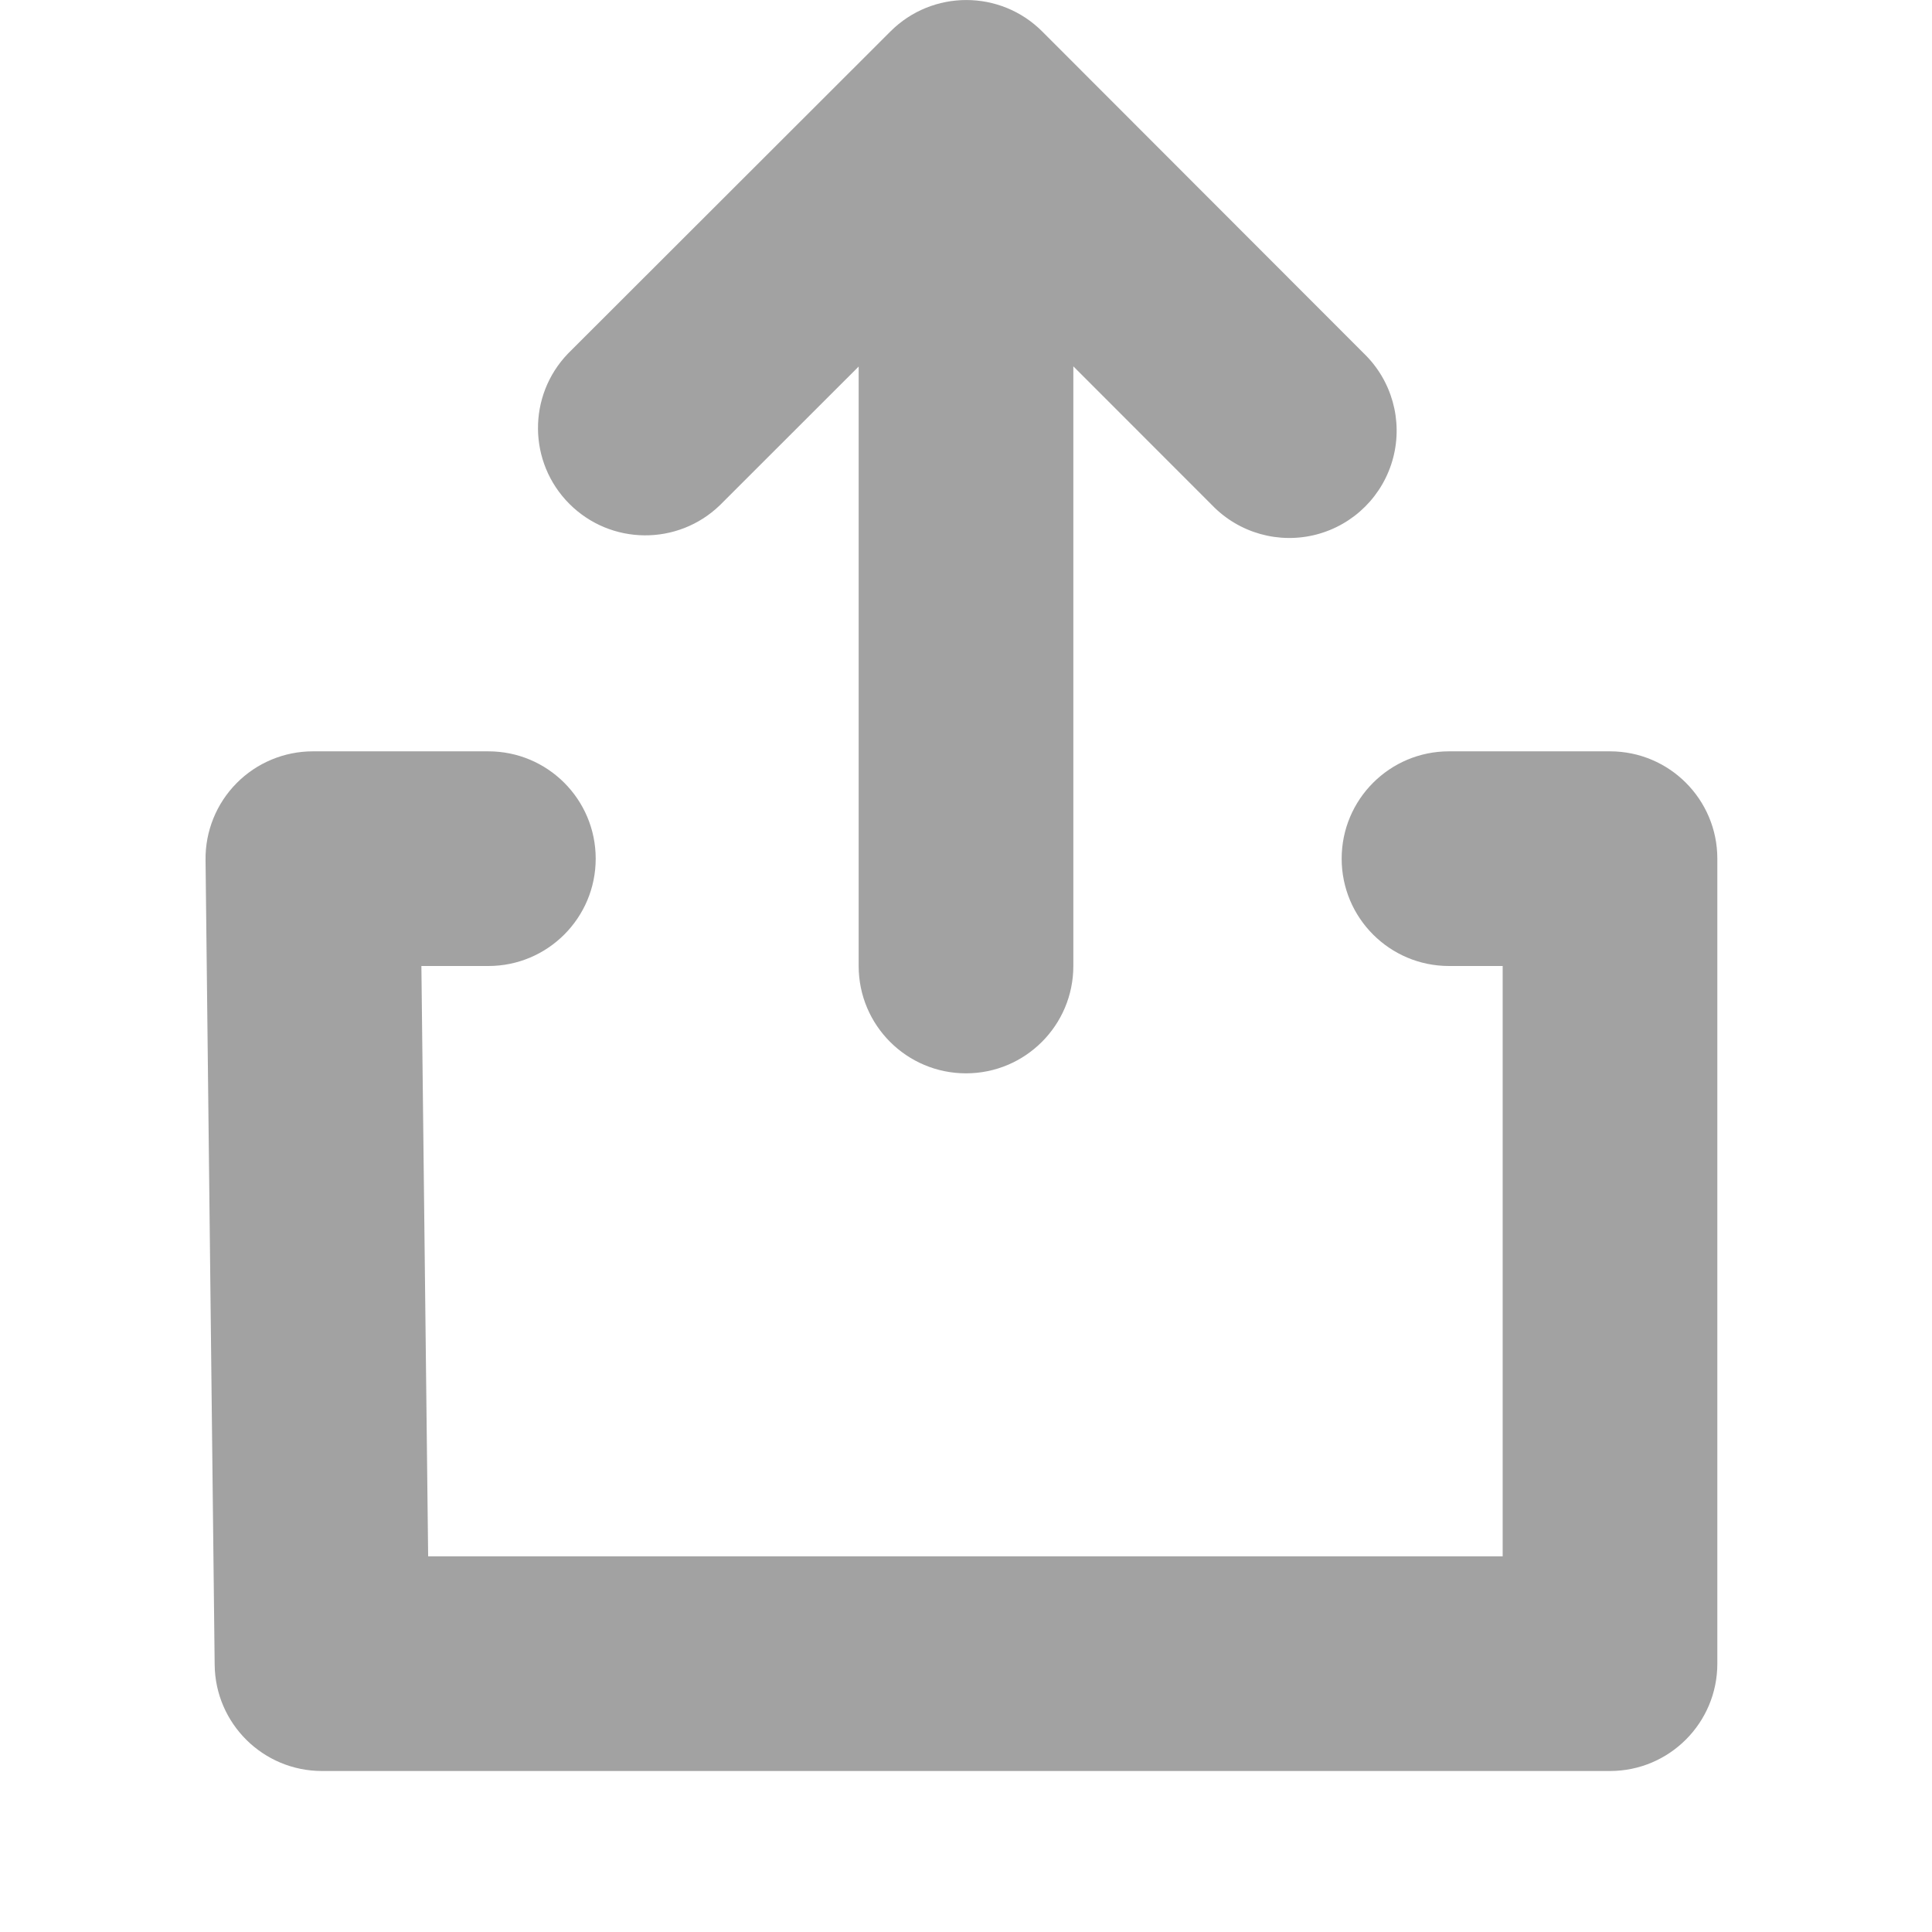
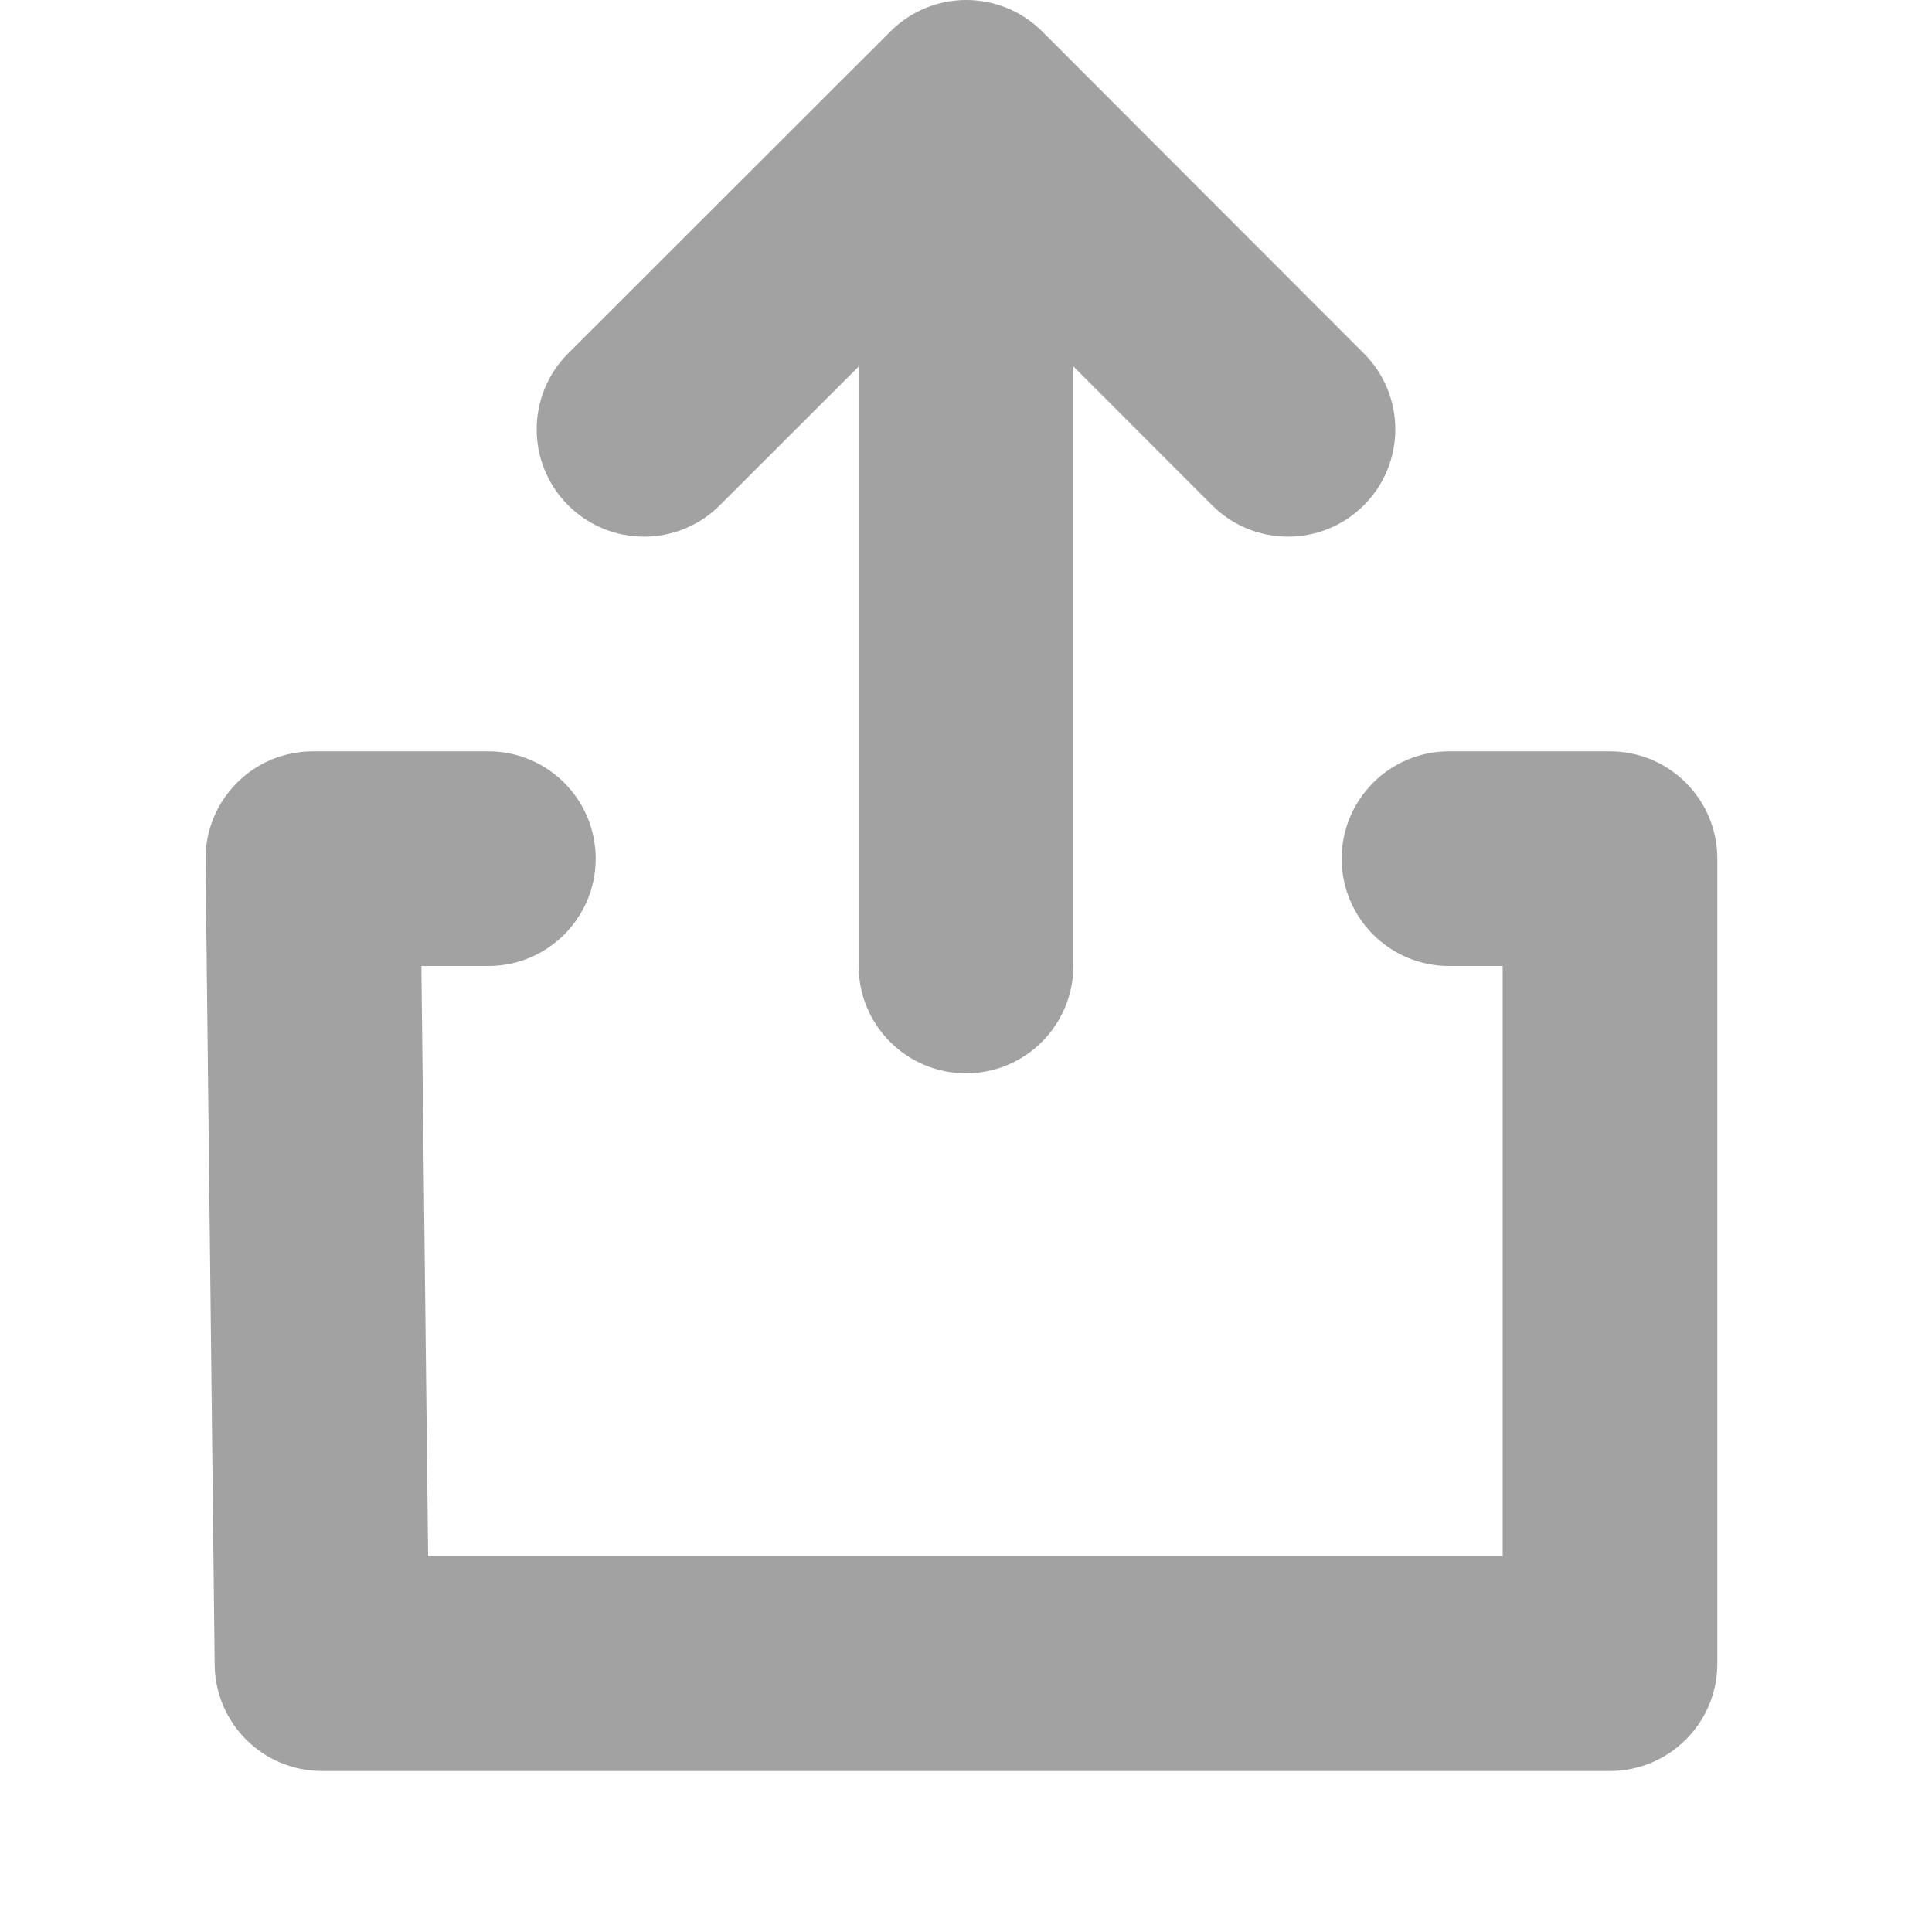
- <svg xmlns="http://www.w3.org/2000/svg" width="18" height="18">
-   <path fill="#A2A2A2" d="M8 3.415L6.707 4.707a1 1 0 01-1.414-1.414l3.003-3a1 1 0 011.414 0l2.997 3a1 1 0 11-1.414 1.414L10 3.413V9a1 1 0 11-2 0V3.415zM13.5 9a1 1 0 010-2H15a1 1 0 011 1v7.5a1 1 0 01-1 1H3a1 1 0 01-1-.989l-.085-7.5a1 1 0 011-1.011H4.55a1 1 0 110 2h-.624l.063 5.5H14V9h-.5z" />
+ <svg xmlns="http://www.w3.org/2000/svg" width="18" height="18" viewBox="0 0 18 18">
+   <path fill="#A2A2A2" d="M8,3.415 L6.707,4.707 C6.316,5.098 5.683,5.097 5.293,4.707 C4.902,4.316 4.903,3.683 5.293,3.293 L8.296,0.293 C8.686,-0.098 9.32,-0.097 9.71,0.293 L12.707,3.293 C13.098,3.684 13.097,4.317 12.707,4.707 C12.316,5.098 11.683,5.097 11.293,4.707 L10,3.413 L10,9 C10,9.552 9.552,10 9,10 C8.448,10 8,9.552 8,9 L8,3.415 Z M13.5,9 C12.948,9 12.5,8.552 12.5,8 C12.5,7.448 12.948,7 13.5,7 L15,7 C15.552,7 16,7.448 16,8 L16,15.5 C16,16.052 15.552,16.5 15,16.5 L3,16.5 C2.452,16.5 2.006,16.059 2,15.511 L1.915,8.011 C1.909,7.455 2.358,7 2.915,7 L4.55,7 C5.102,7 5.55,7.448 5.55,8 C5.55,8.552 5.102,9 4.55,9 L3.926,9 L3.989,14.5 L14,14.5 L14,9 L13.5,9 Z" />
</svg>
